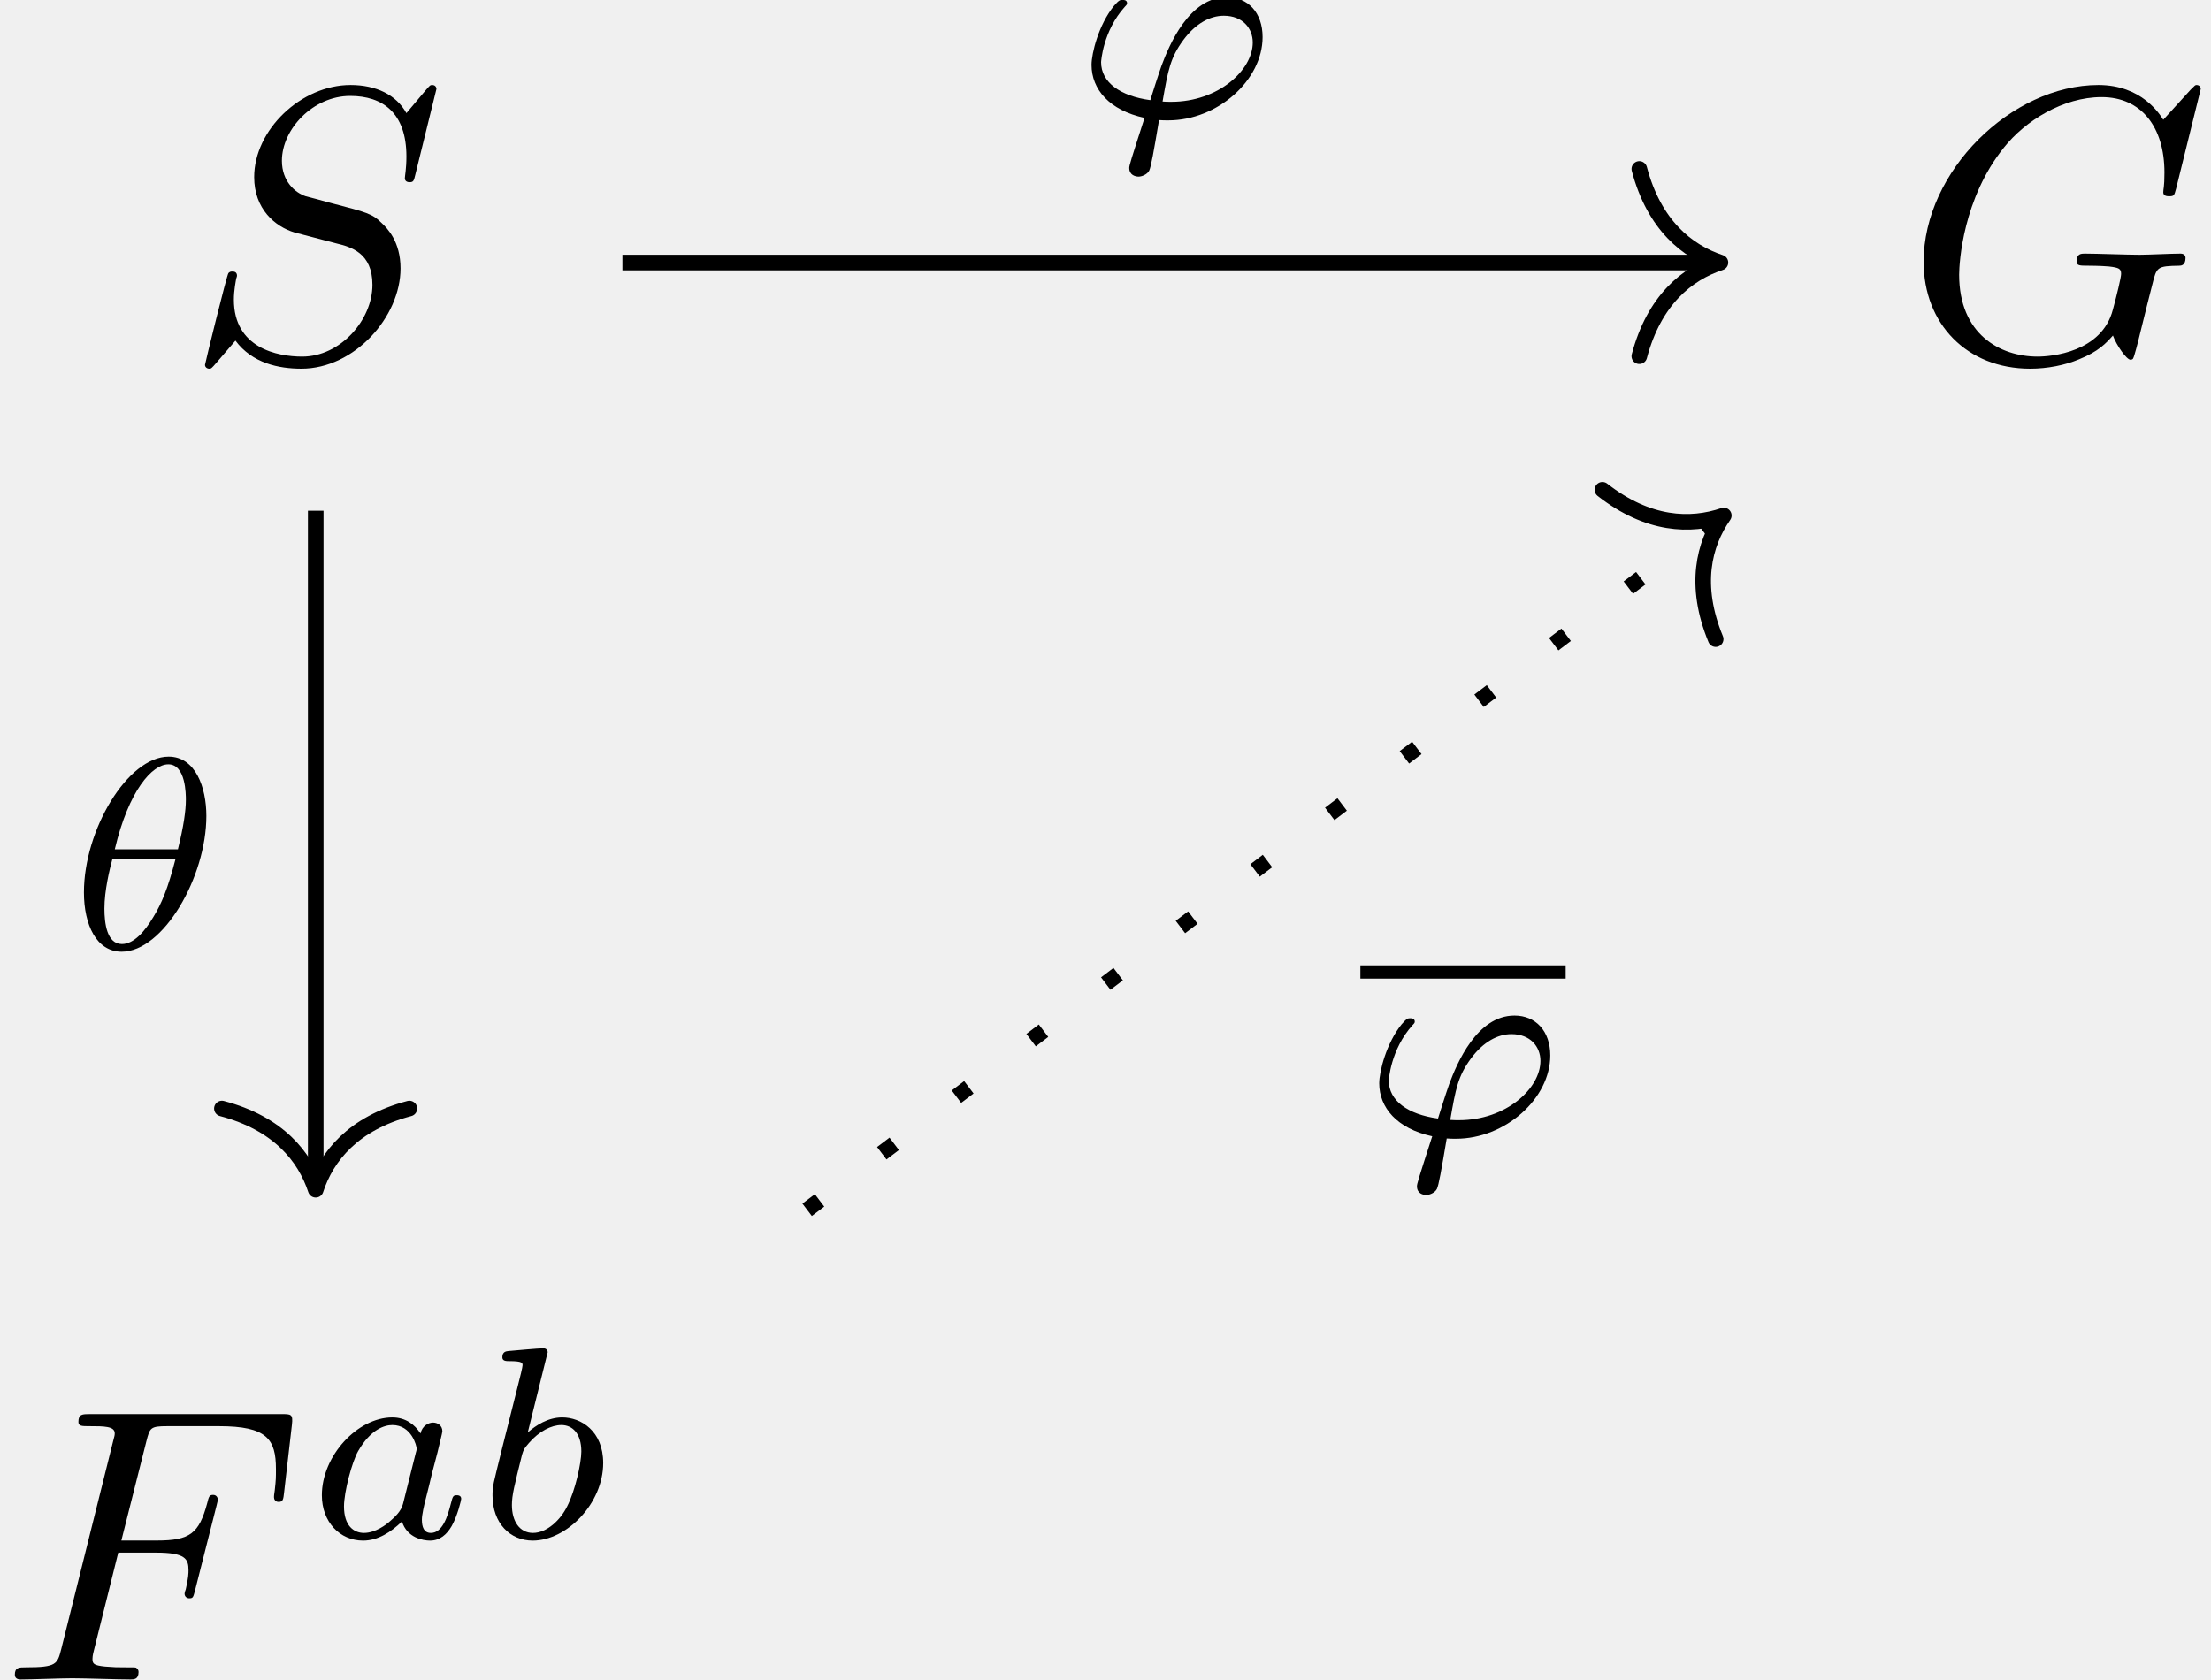
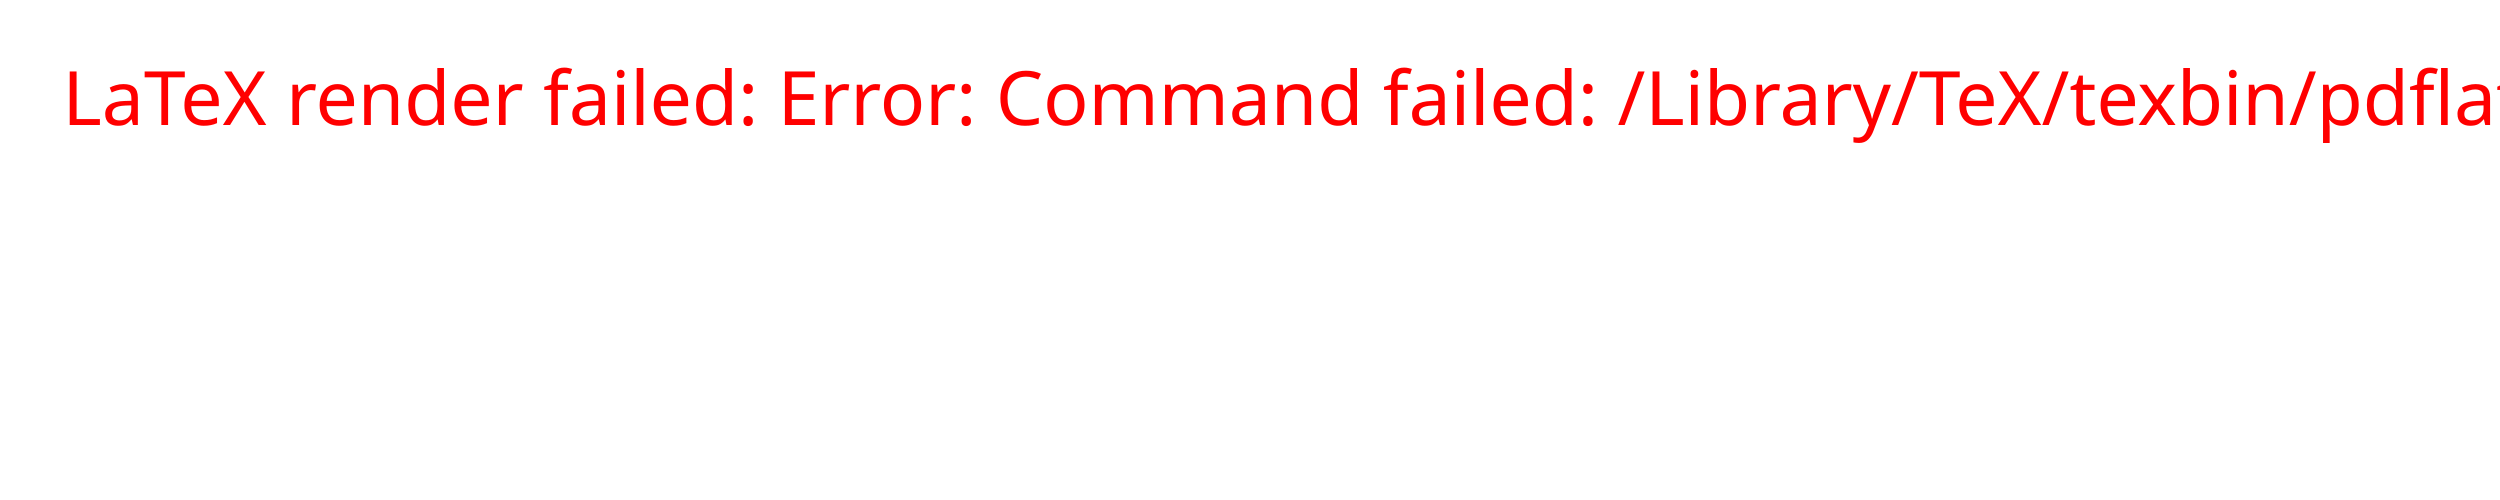
- <svg xmlns="http://www.w3.org/2000/svg" xmlns:xlink="http://www.w3.org/1999/xlink" version="1.1" width="56.436pt" height="42.877pt" viewBox="4.289 -31.598 56.436 42.877">
-   <defs>
-     <path id="g1-18" d="M3.564-3.396C3.564-4.129 3.285-4.91 2.601-4.91C1.555-4.91 .439-3.041 .439-1.444C.439-.614 .76 .07 1.402 .07C2.462 .07 3.564-1.834 3.564-3.396ZM1.227-2.545C1.583-4.052 2.183-4.714 2.594-4.714C3.041-4.714 3.041-3.94 3.041-3.808C3.041-3.536 2.985-3.131 2.838-2.545H1.227ZM2.776-2.294C2.58-1.534 2.42-1.158 2.211-.816C1.995-.453 1.716-.126 1.409-.126C1.025-.126 .962-.656 .962-1.032C.962-1.492 1.095-2.036 1.165-2.294H2.776Z" />
-     <path id="g1-39" d="M2.204 .063C2.28 .07 2.364 .07 2.441 .07C3.696 .07 4.847-.955 4.847-2.057C4.847-2.678 4.477-3.075 3.933-3.075C2.971-3.075 2.462-1.848 2.267-1.325C2.176-1.067 2.022-.579 1.981-.446C1.213-.551 .725-.9 .725-1.416C.725-1.423 .767-2.204 1.332-2.831C1.381-2.88 1.388-2.894 1.388-2.922C1.388-3.006 1.297-3.006 1.276-3.006C1.213-3.006 1.186-3.006 1.053-2.852C.663-2.371 .481-1.646 .481-1.346C.481-.725 .934-.188 1.834 .007C1.485 1.088 1.444 1.22 1.444 1.283C1.444 1.471 1.604 1.506 1.681 1.506S1.897 1.458 1.953 1.353C2.001 1.248 2.064 .893 2.204 .063ZM2.294-.411C2.434-1.213 2.49-1.527 2.824-1.981C3.138-2.406 3.508-2.601 3.857-2.601C4.338-2.601 4.596-2.28 4.596-1.918C4.596-1.213 3.717-.404 2.518-.404C2.455-.404 2.357-.404 2.294-.411Z" />
-     <path id="g1-97" d="M2.943-2.664C2.797-2.894 2.559-3.075 2.225-3.075C1.332-3.075 .425-2.092 .425-1.088C.425-.411 .879 .07 1.478 .07C1.855 .07 2.19-.146 2.469-.418C2.601 0 3.006 .07 3.187 .07C3.438 .07 3.612-.084 3.738-.3C3.891-.572 3.982-.969 3.982-.997C3.982-1.088 3.891-1.088 3.87-1.088C3.773-1.088 3.766-1.06 3.717-.872C3.633-.537 3.501-.126 3.208-.126C3.027-.126 2.978-.279 2.978-.467C2.978-.586 3.034-.837 3.082-1.018C3.131-1.206 3.201-1.492 3.236-1.646L3.375-2.176C3.417-2.357 3.501-2.685 3.501-2.72C3.501-2.873 3.375-2.943 3.264-2.943C3.145-2.943 2.985-2.859 2.943-2.664ZM2.497-.872C2.448-.676 2.294-.537 2.141-.404C2.078-.349 1.799-.126 1.499-.126C1.241-.126 .99-.307 .99-.802C.99-1.172 1.193-1.939 1.353-2.218C1.674-2.776 2.029-2.88 2.225-2.88C2.713-2.88 2.845-2.35 2.845-2.273C2.845-2.246 2.831-2.197 2.824-2.176L2.497-.872Z" />
-     <path id="g1-98" d="M1.841-4.631C1.848-4.645 1.869-4.735 1.869-4.742C1.869-4.777 1.841-4.84 1.757-4.84C1.618-4.84 1.039-4.784 .865-4.77C.809-4.763 .711-4.756 .711-4.61C.711-4.512 .809-4.512 .893-4.512C1.227-4.512 1.227-4.463 1.227-4.407C1.227-4.359 1.158-4.08 1.116-3.919L.955-3.278C.893-3.041 .509-1.513 .495-1.423C.46-1.255 .46-1.165 .46-1.081C.46-.377 .907 .07 1.485 .07C2.357 .07 3.285-.879 3.285-1.911C3.285-2.727 2.72-3.075 2.239-3.075C1.876-3.075 1.569-2.873 1.36-2.692L1.841-4.631ZM1.492-.126C1.151-.126 .955-.425 .955-.837C.955-1.095 1.018-1.332 1.213-2.12C1.255-2.253 1.255-2.267 1.388-2.42C1.653-2.727 1.967-2.88 2.218-2.88C2.49-2.88 2.727-2.678 2.727-2.204C2.727-1.918 2.573-1.206 2.364-.802C2.197-.46 1.848-.126 1.492-.126Z" />
-     <path id="g0-70" d="M3.019-3.238H3.985C4.732-3.238 4.812-3.078 4.812-2.79C4.812-2.72 4.812-2.6 4.742-2.301C4.722-2.252 4.712-2.212 4.712-2.192C4.712-2.112 4.772-2.072 4.832-2.072C4.932-2.072 4.932-2.102 4.981-2.281L5.529-4.443C5.559-4.553 5.559-4.573 5.559-4.603C5.559-4.623 5.539-4.712 5.44-4.712S5.33-4.663 5.29-4.503C5.081-3.726 4.852-3.547 4.005-3.547H3.098L3.736-6.077C3.826-6.426 3.836-6.466 4.274-6.466H5.589C6.814-6.466 7.044-6.137 7.044-5.37C7.044-5.141 7.044-5.101 7.014-4.832C6.994-4.702 6.994-4.682 6.994-4.653C6.994-4.603 7.024-4.533 7.113-4.533C7.223-4.533 7.233-4.593 7.253-4.782L7.452-6.506C7.482-6.775 7.432-6.775 7.183-6.775H2.301C2.102-6.775 2.002-6.775 2.002-6.575C2.002-6.466 2.092-6.466 2.281-6.466C2.65-6.466 2.929-6.466 2.929-6.286C2.929-6.247 2.929-6.227 2.879-6.047L1.564-.777C1.465-.389 1.445-.309 .658-.309C.488-.309 .379-.309 .379-.12C.379 0 .498 0 .528 0C.817 0 1.554-.03 1.843-.03C2.172-.03 2.999 0 3.328 0C3.417 0 3.537 0 3.537-.189C3.537-.269 3.477-.289 3.477-.299C3.447-.309 3.427-.309 3.198-.309C2.979-.309 2.929-.309 2.68-.329C2.391-.359 2.361-.399 2.361-.528C2.361-.548 2.361-.608 2.401-.757L3.019-3.238Z" />
-     <path id="g0-71" d="M7.572-6.924C7.572-6.954 7.552-7.024 7.462-7.024C7.432-7.024 7.422-7.014 7.313-6.904L6.615-6.137C6.526-6.276 6.067-7.024 4.961-7.024C2.74-7.024 .498-4.822 .498-2.511C.498-.927 1.604 .219 3.218 .219C3.656 .219 4.105 .13 4.463-.02C4.961-.219 5.151-.428 5.33-.628C5.42-.379 5.679-.01 5.778-.01C5.828-.01 5.848-.04 5.848-.05C5.868-.07 5.968-.448 6.017-.658L6.207-1.425C6.247-1.594 6.296-1.763 6.336-1.933C6.446-2.381 6.456-2.401 7.024-2.411C7.073-2.411 7.183-2.421 7.183-2.61C7.183-2.68 7.133-2.72 7.054-2.72C6.824-2.72 6.237-2.69 6.007-2.69C5.699-2.69 4.922-2.72 4.613-2.72C4.523-2.72 4.403-2.72 4.403-2.521C4.403-2.411 4.483-2.411 4.702-2.411C4.712-2.411 5.001-2.411 5.23-2.391C5.489-2.361 5.539-2.331 5.539-2.202C5.539-2.112 5.43-1.664 5.33-1.295C5.051-.199 3.756-.09 3.407-.09C2.451-.09 1.405-.658 1.405-2.182C1.405-2.491 1.504-4.134 2.55-5.43C3.088-6.107 4.055-6.715 5.041-6.715C6.057-6.715 6.645-5.948 6.645-4.792C6.645-4.394 6.615-4.384 6.615-4.284S6.725-4.184 6.765-4.184C6.894-4.184 6.894-4.204 6.944-4.384L7.572-6.924Z" />
-     <path id="g0-83" d="M6.426-6.924C6.426-6.954 6.406-7.024 6.316-7.024C6.267-7.024 6.257-7.014 6.137-6.874L5.659-6.306C5.4-6.775 4.882-7.024 4.234-7.024C2.969-7.024 1.773-5.878 1.773-4.672C1.773-3.866 2.301-3.407 2.809-3.258L3.875-2.979C4.244-2.889 4.792-2.74 4.792-1.923C4.792-1.026 3.975-.09 2.999-.09C2.361-.09 1.255-.309 1.255-1.544C1.255-1.783 1.305-2.022 1.315-2.082C1.325-2.122 1.335-2.132 1.335-2.152C1.335-2.252 1.265-2.262 1.215-2.262S1.146-2.252 1.116-2.222C1.076-2.182 .518 .09 .518 .12C.518 .179 .568 .219 .628 .219C.677 .219 .687 .209 .807 .07L1.295-.498C1.724 .08 2.401 .219 2.979 .219C4.334 .219 5.509-1.106 5.509-2.341C5.509-3.029 5.171-3.367 5.021-3.507C4.792-3.736 4.643-3.776 3.756-4.005C3.537-4.065 3.178-4.164 3.088-4.184C2.819-4.274 2.481-4.563 2.481-5.091C2.481-5.898 3.278-6.745 4.224-6.745C5.051-6.745 5.659-6.316 5.659-5.2C5.659-4.882 5.619-4.702 5.619-4.643C5.619-4.633 5.619-4.543 5.738-4.543C5.838-4.543 5.848-4.573 5.888-4.742L6.426-6.924Z" />
-   </defs>
-   <g id="page1">
-     <g transform="matrix(1 0 0 1 -35.84936 32.8584)">
-       <use x="44.853" y="-55.262" xlink:href="#g0-83" />
-     </g>
-     <g transform="matrix(1 0 0 1 -36.4243 32.8584)">
-       <use x="89.316" y="-55.262" xlink:href="#g0-71" />
-     </g>
-     <g transform="matrix(1 0 0 1 -40.56446 32.8584)">
-       <use x="44.853" y="-21.579" xlink:href="#g0-70" />
-       <use x="52.644" y="-25.194" xlink:href="#g1-97" />
-       <use x="56.965" y="-25.194" xlink:href="#g1-98" />
-     </g>
-     <path d="M20.176-24.895H48.004" stroke="#000" fill="none" stroke-width=".398" stroke-miterlimit="10" />
-     <path d="M46.133-27.285C46.512-25.852 47.355-25.176 48.203-24.895C47.355-24.617 46.512-23.938 46.133-22.504" stroke="#000" fill="none" stroke-width=".398" stroke-miterlimit="10" stroke-linecap="round" stroke-linejoin="round" />
-     <g transform="matrix(1 0 0 1 -.8374 -28.5951)">
-       <use x="32.507" y="0" xlink:href="#g1-39" />
-     </g>
-     <path d="M12.348-18.559V-1.422" stroke="#000" fill="none" stroke-width=".398" stroke-miterlimit="10" />
-     <path d="M14.738-3.297C13.301-2.918 12.625-2.074 12.348-1.223C12.066-2.074 11.391-2.918 9.953-3.297" stroke="#000" fill="none" stroke-width=".398" stroke-miterlimit="10" stroke-linecap="round" stroke-linejoin="round" />
-     <g transform="matrix(1 0 0 1 -26.5147 -7.37029)">
-       <use x="32.507" y="0" xlink:href="#g1-18" />
-     </g>
-     <path d="M24.891-.711L48.129-18.32" stroke="#000" fill="none" stroke-width=".398" stroke-miterlimit="10" stroke-dasharray=".398 1.993" />
-     <path d="M45.191-19.094C46.359-18.18 47.441-18.148 48.289-18.437C47.777-17.703 47.516-16.652 48.082-15.281" stroke="#000" fill="none" stroke-width=".398" stroke-miterlimit="10" stroke-linecap="round" stroke-linejoin="round" />
-     <rect x="32.507" y="-4.357" height=".339" width="5.24" transform="matrix(1 0 0 1 6.5058 -2.59523)" />
-     <g transform="matrix(1 0 0 1 6.5058 -2.59523)">
-       <use x="32.507" y="0" xlink:href="#g1-39" />
-     </g>
-   </g>
+ <svg xmlns="http://www.w3.org/2000/svg" width="400" height="80">
+   <rect width="100%" height="100%" fill="#fff" />
+   <text x="10" y="20" font-family="sans-serif" font-size="12" fill="red">LaTeX render failed: Error: Command failed: /Library/TeX/texbin/pdflatex -interaction=nonstopmode -halt-on-error -output-directory /Users/vasudev/Documents/Platypus/content/latex-cache/a143-53a6-14a3-4ad1-90cd.work /Users/vasudev/Documents/Platypus/content/latex-cache/a143-53a6-14a3-4ad1-90cd.work/document.tex
+ </text>
</svg>
